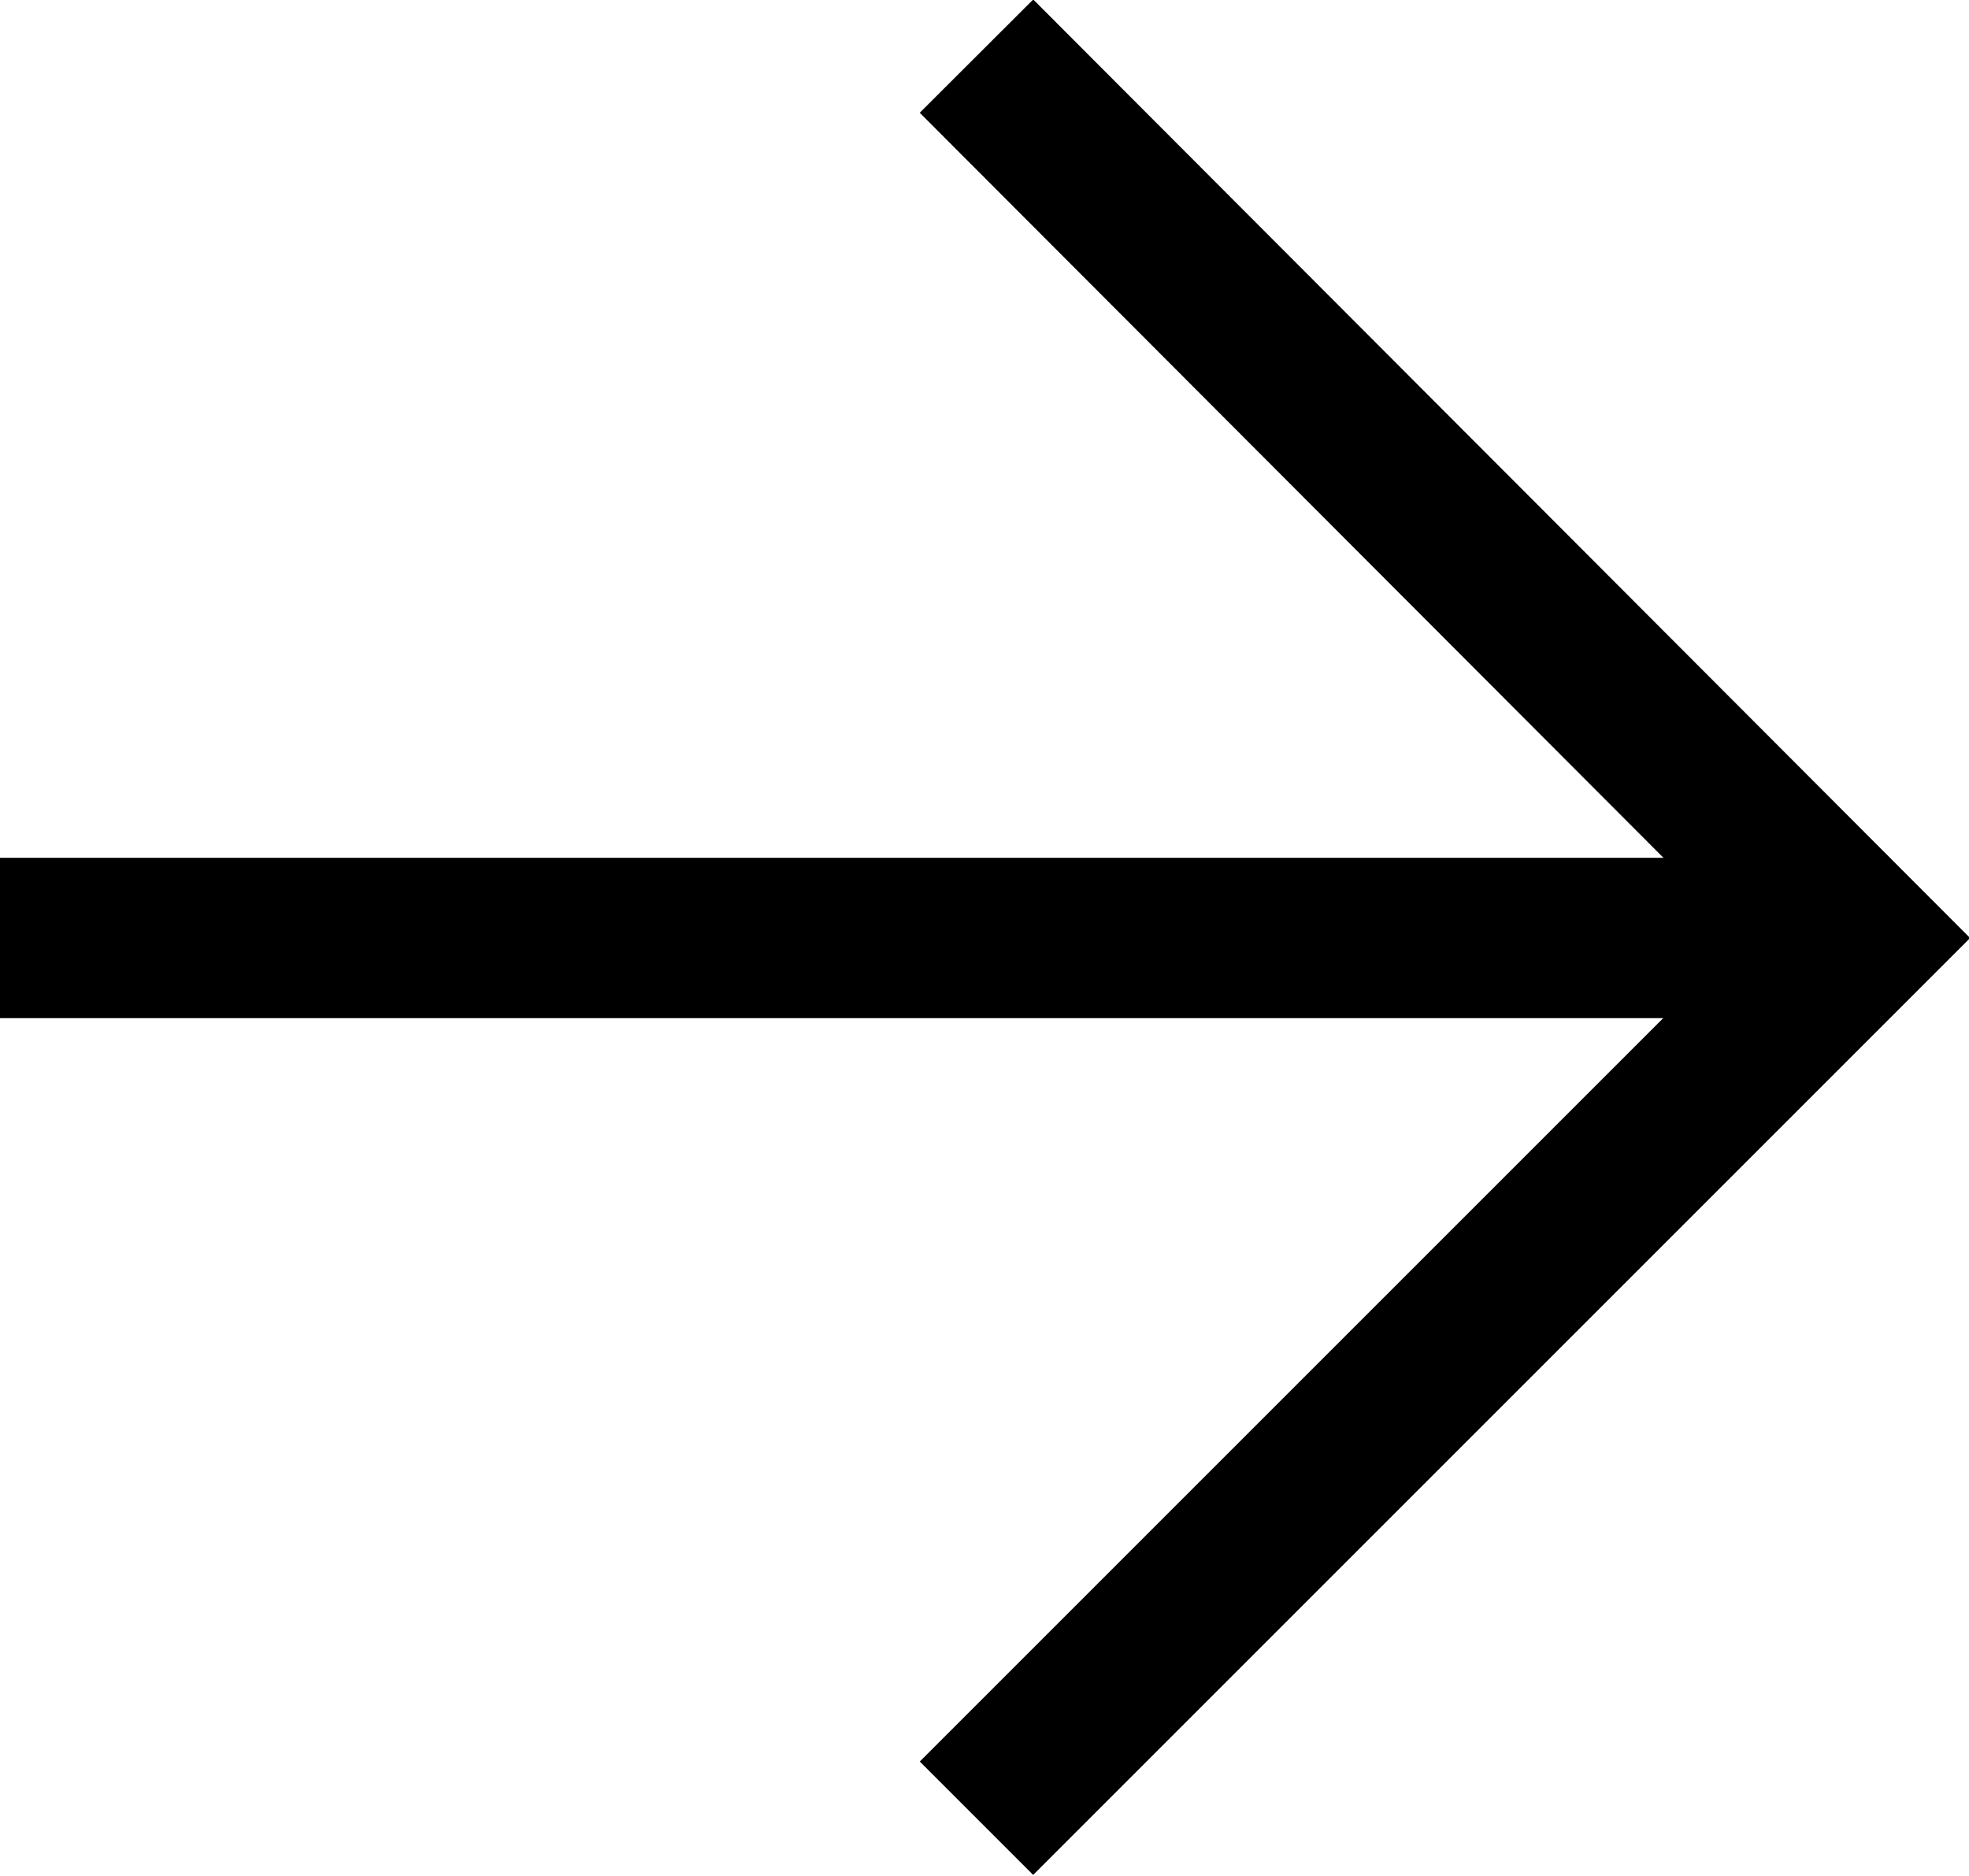
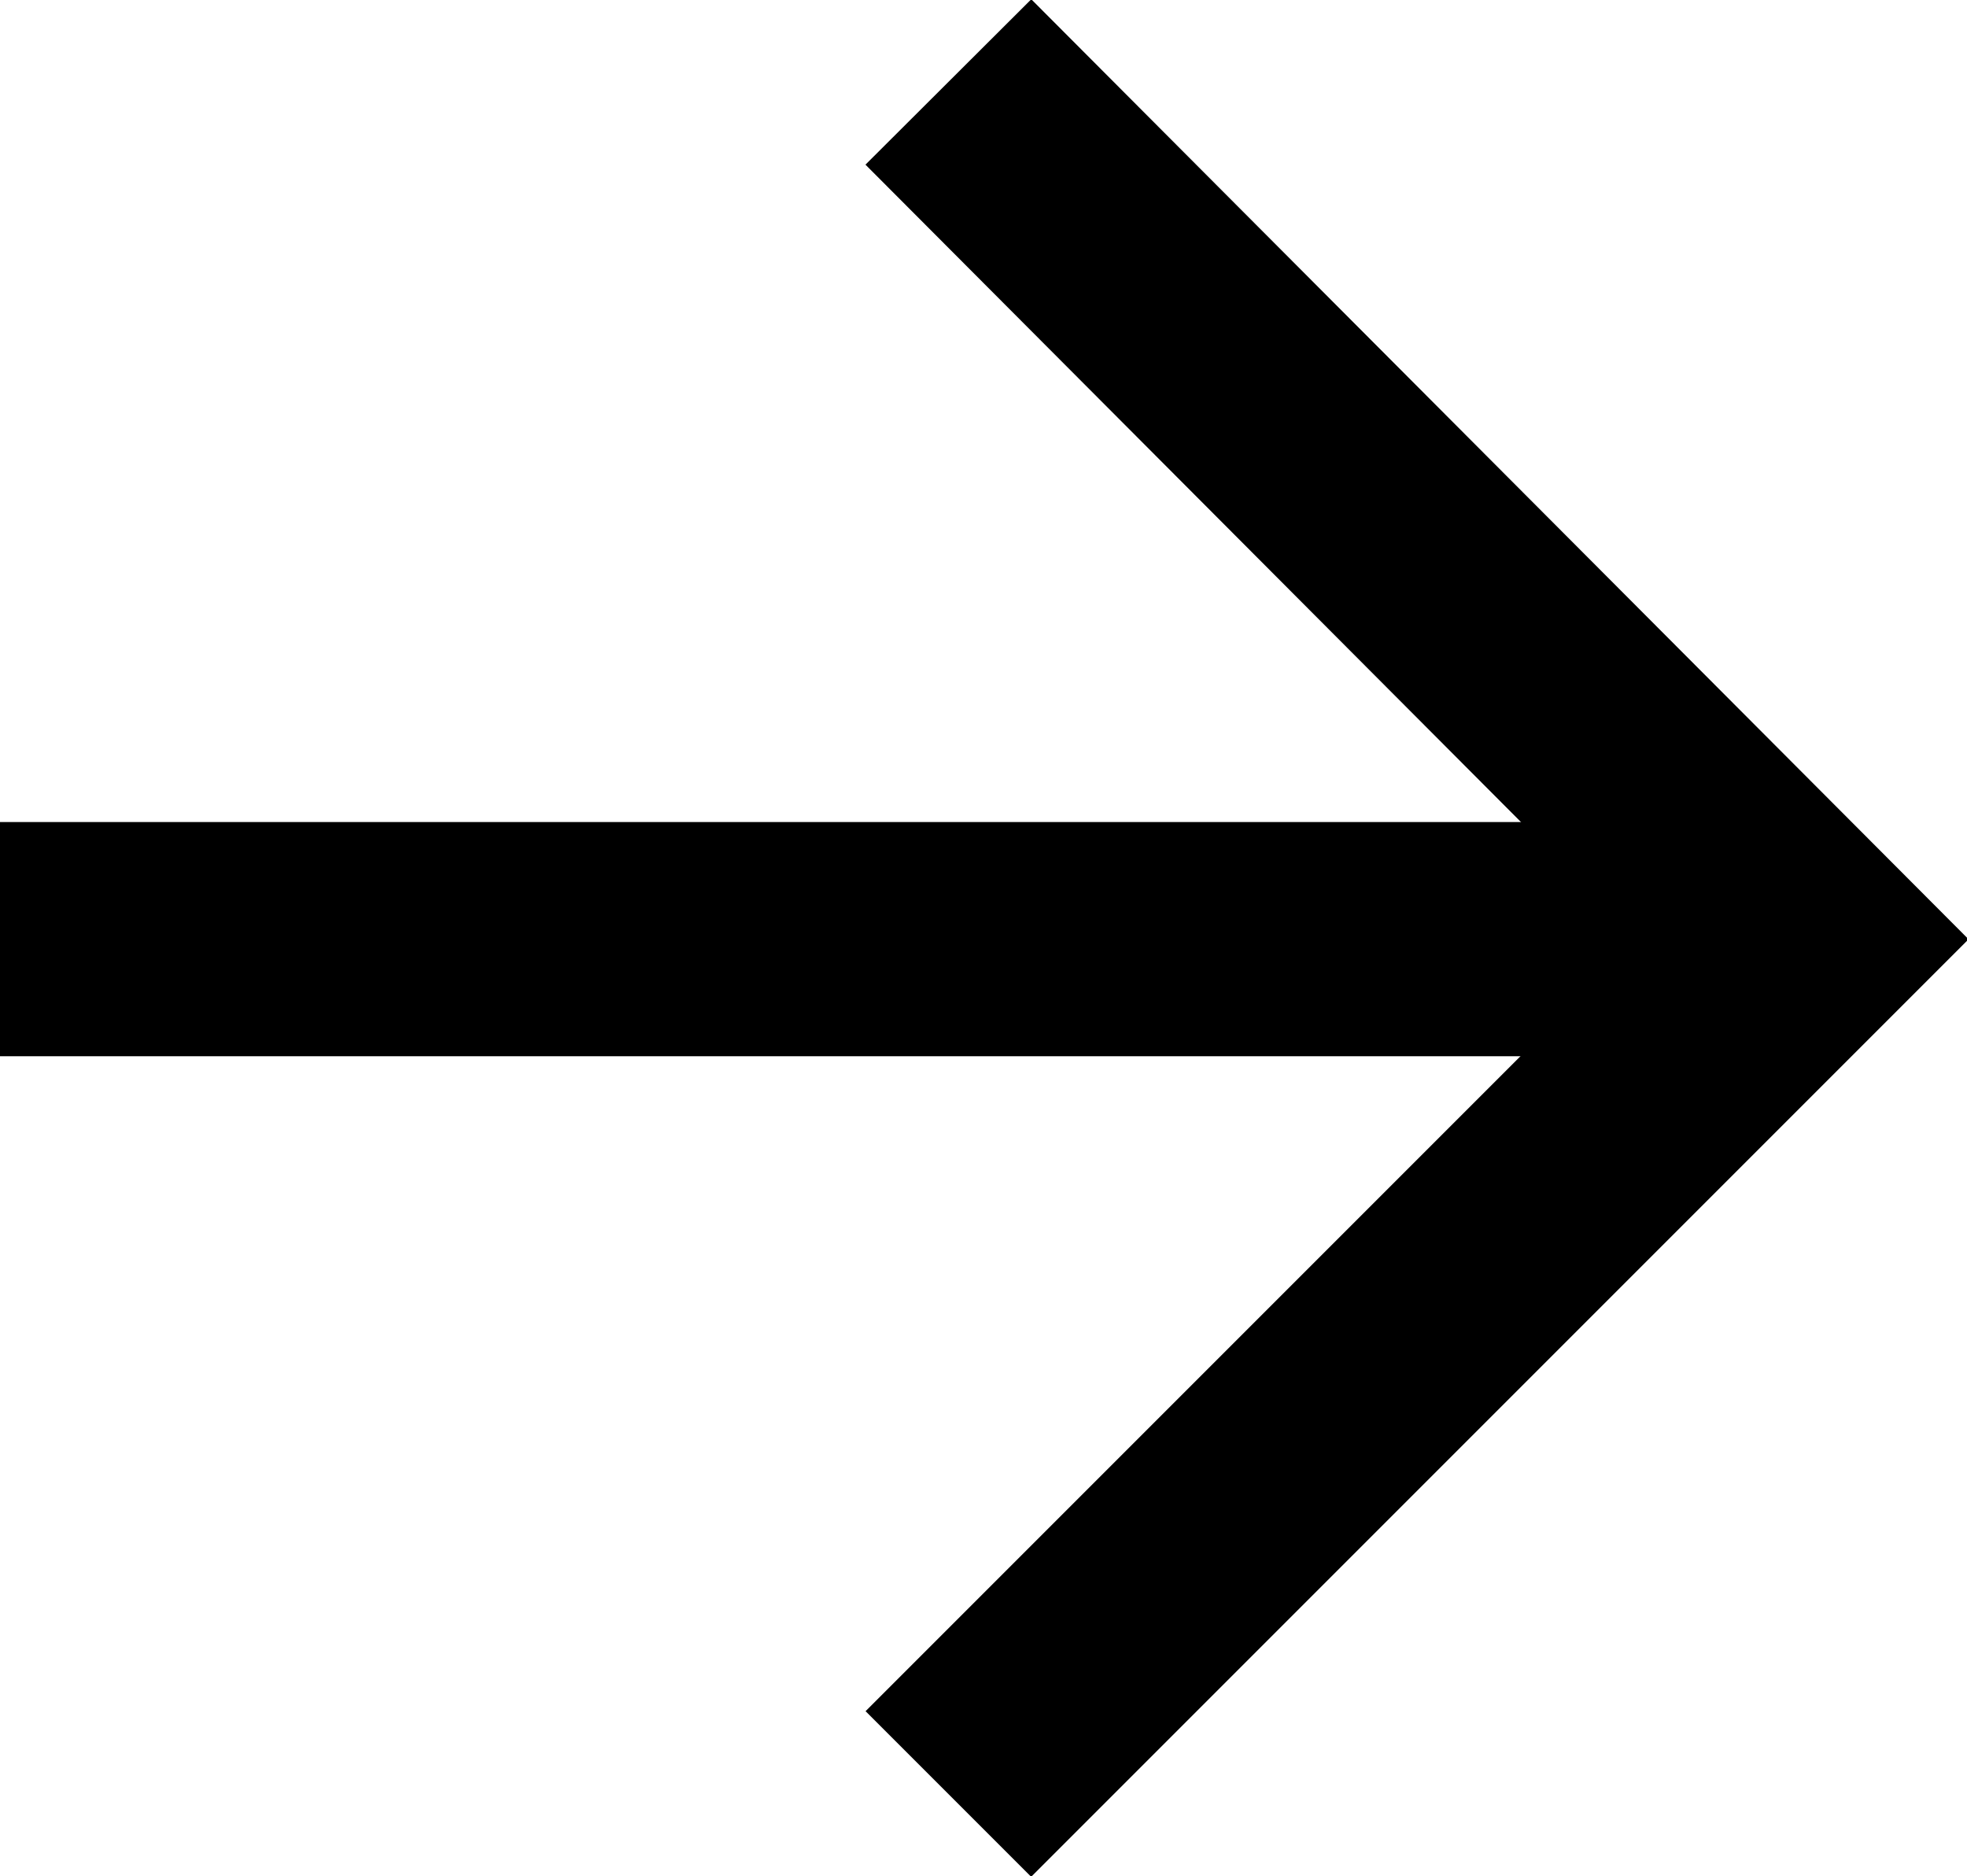
- <svg xmlns="http://www.w3.org/2000/svg" id="uuid-b442e83d-749e-48d3-9d0b-8707a59554ab" width="12.28" height="11.7" viewBox="0 0 12.28 11.7">
-   <line y1="5.85" x2="11.58" y2="5.85" fill="none" stroke="#000" stroke-miterlimit="10" />
-   <polyline points="6.09 11.34 11.58 5.85 6.09 .35" fill="none" stroke="#000" stroke-miterlimit="10" />
+ <svg xmlns="http://www.w3.org/2000/svg" id="uuid-3274e0a8-7f64-4913-a11f-b6d466d3e28b" width="8.4" height="8.01" viewBox="0 0 8.4 8.01">
+   <line x1="0" y1="4.01" x2="7.7" y2="4.01" fill="none" stroke="#000" stroke-miterlimit="10" />
+   <polyline points="4.05 7.66 7.7 4.01 4.05 .35" fill="none" stroke="#000" stroke-miterlimit="10" />
</svg>
